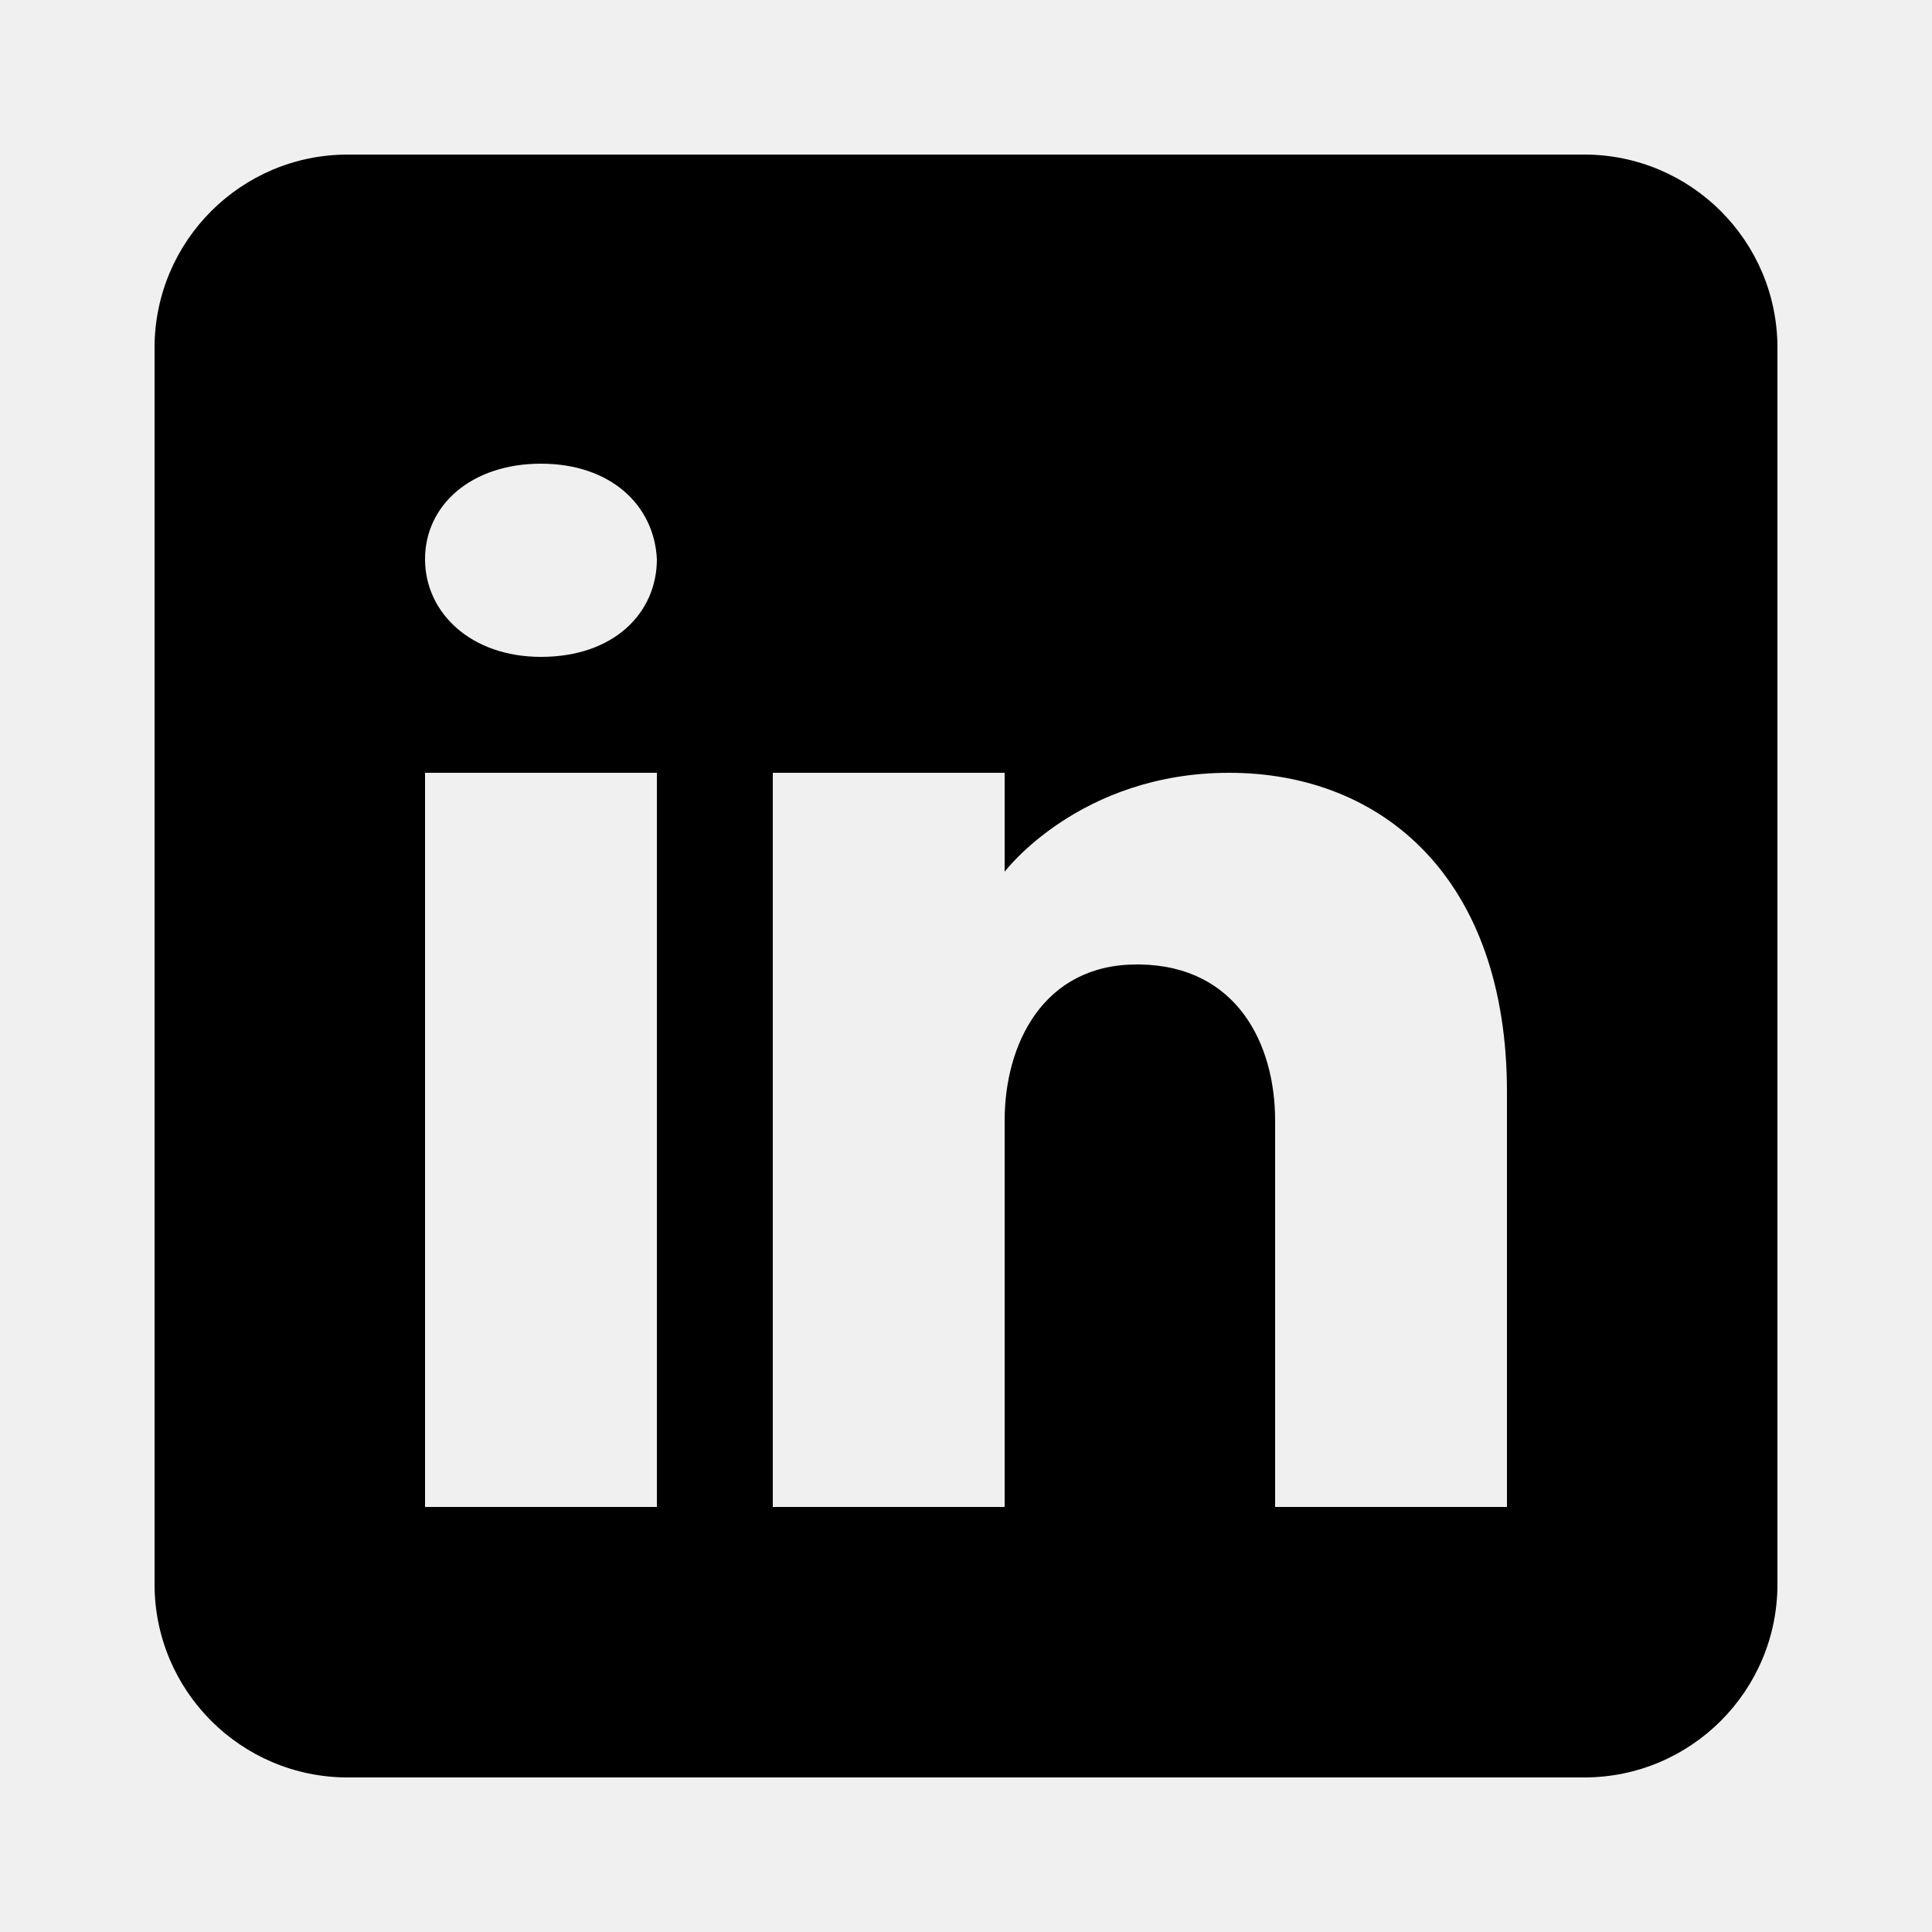
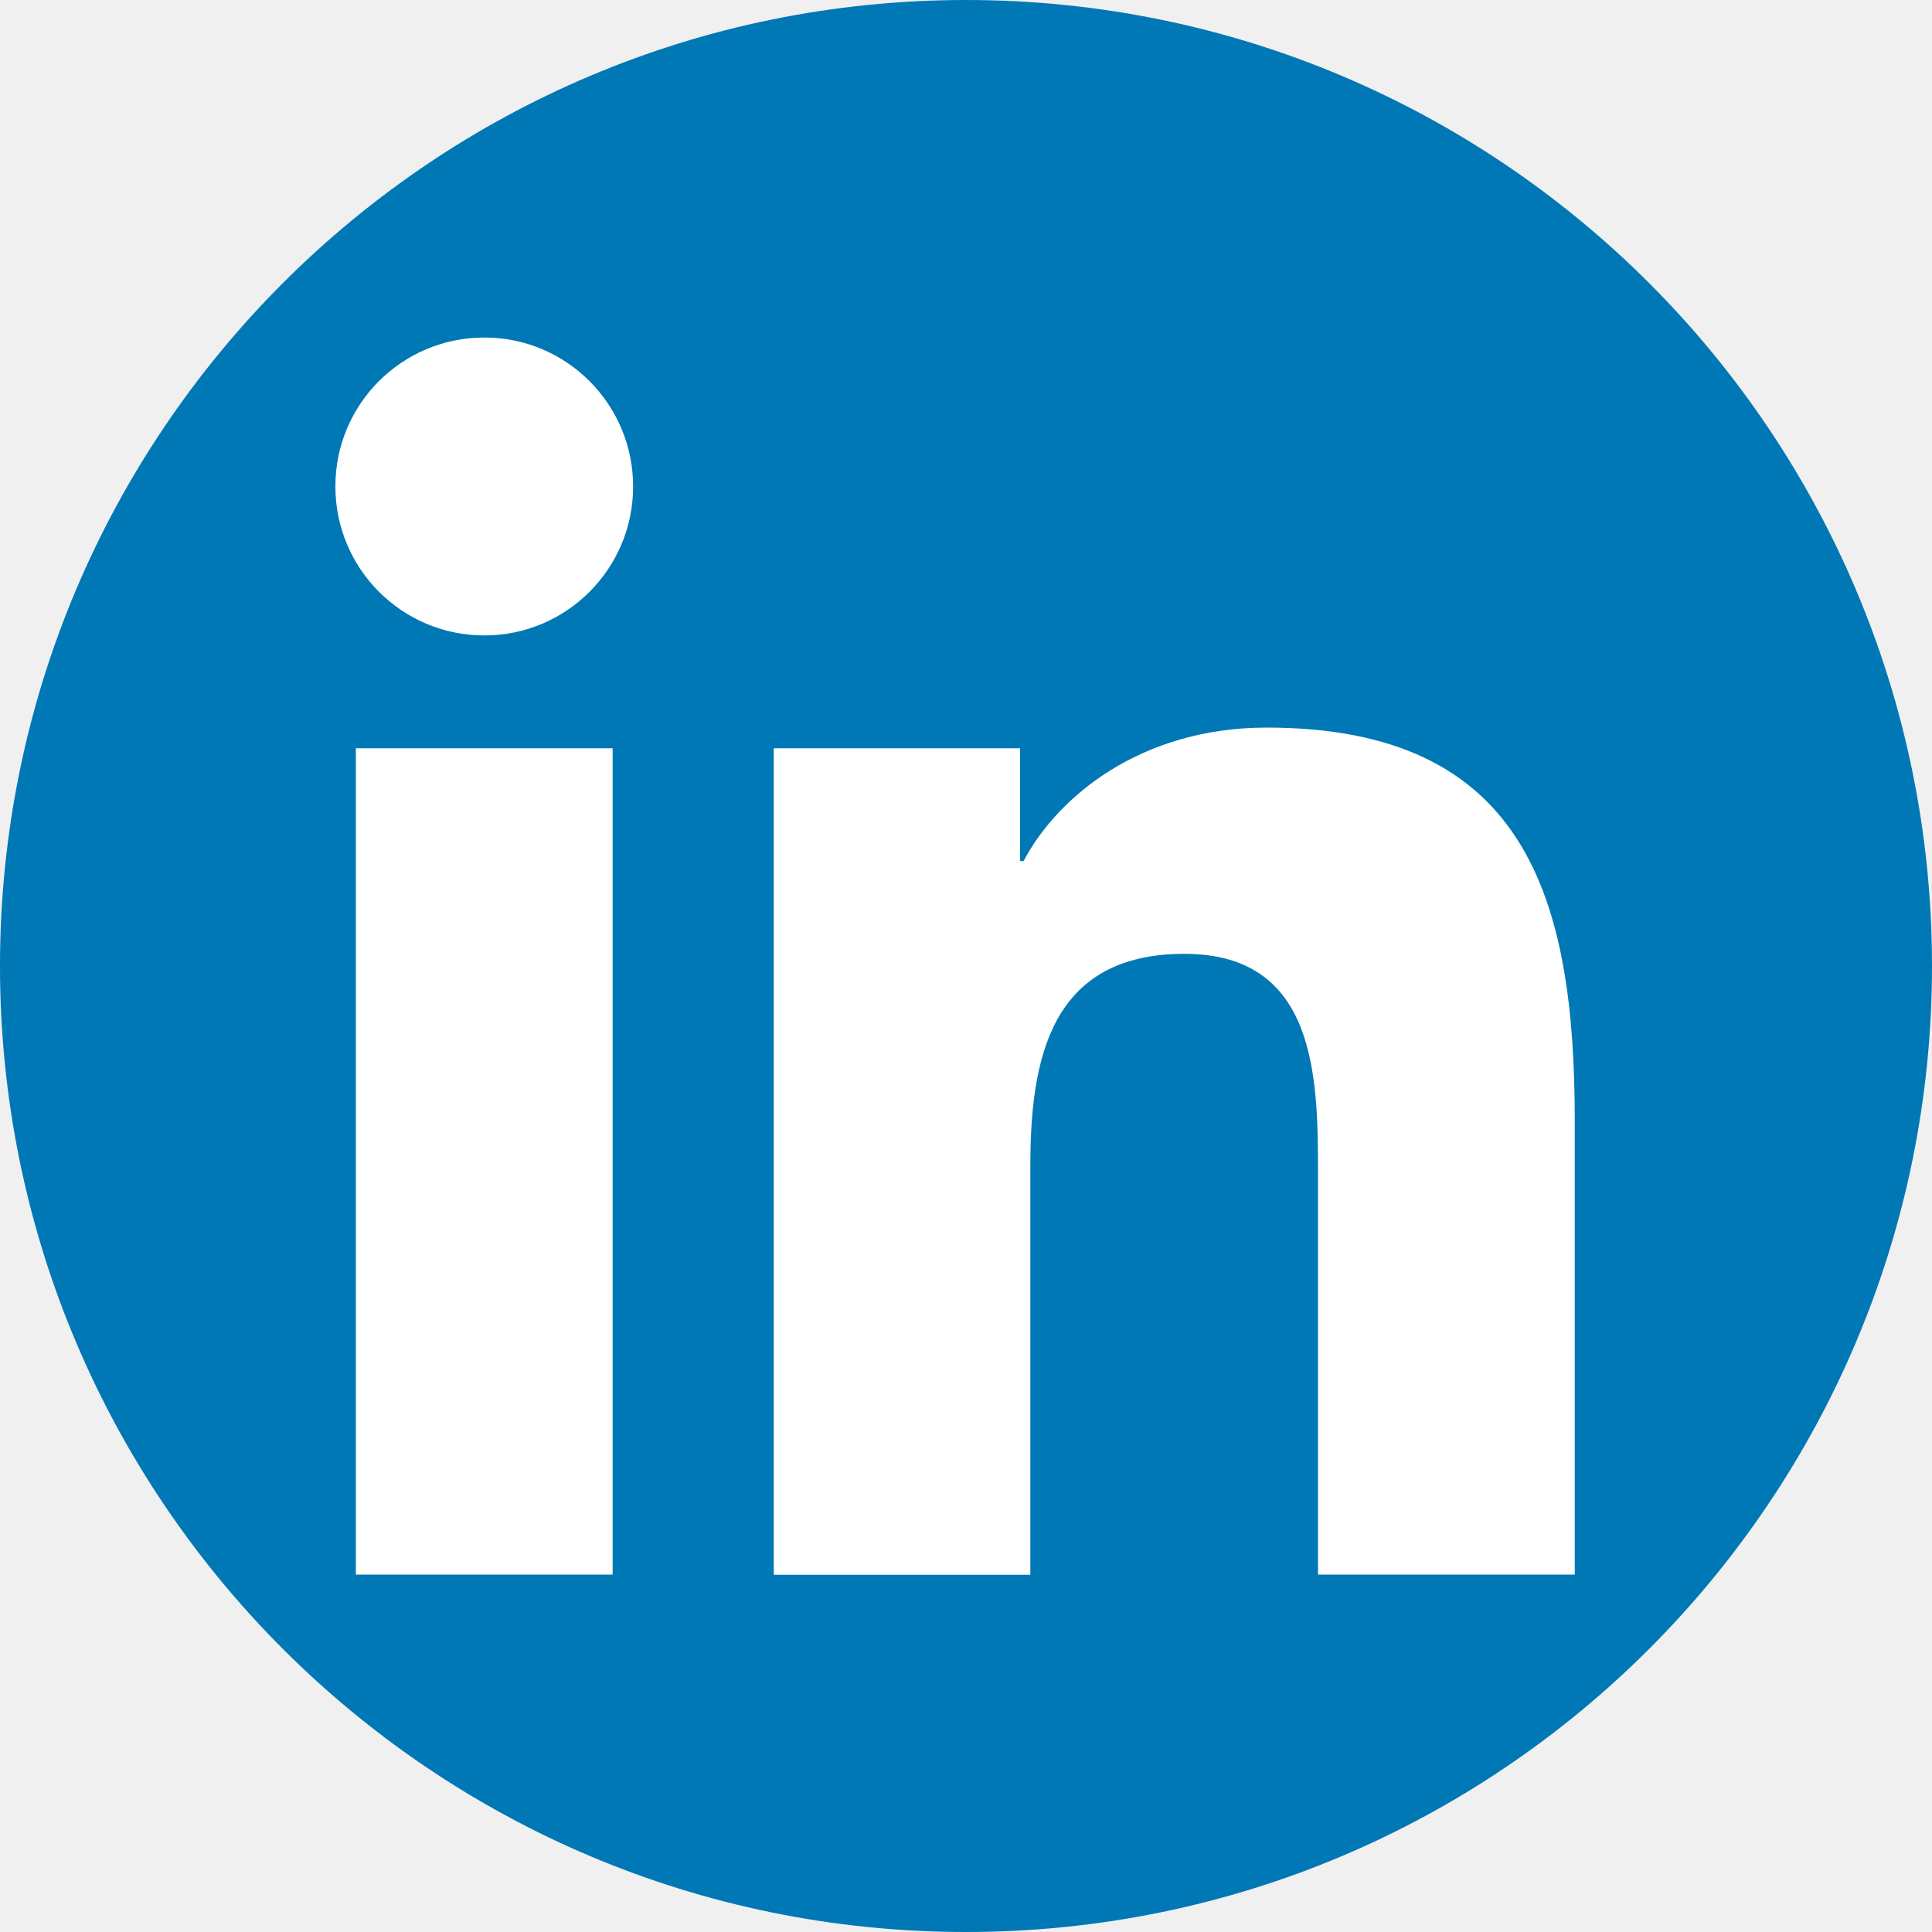
- <svg xmlns="http://www.w3.org/2000/svg" viewBox="0 0 50 50" width="50px" height="50px">
-   <path d="M41,4H9C6.24,4,4,6.24,4,9v32c0,2.76,2.24,5,5,5h32c2.76,0,5-2.24,5-5V9C46,6.24,43.76,4,41,4z M17,20v19h-6V20H17z M11,14.47c0-1.4,1.2-2.47,3-2.47s2.93,1.07,3,2.47c0,1.4-1.12,2.53-3,2.53C12.2,17,11,15.87,11,14.47z M39,39h-6c0,0,0-9.26,0-10 c0-2-1-4-3.5-4.04h-0.08C27,24.96,26,27.02,26,29c0,0.91,0,10,0,10h-6V20h6v2.56c0,0,1.93-2.56,5.81-2.56 c3.97,0,7.19,2.73,7.19,8.26V39z" />
+ <svg xmlns="http://www.w3.org/2000/svg" id="Layer_1" style="enable-background:new 0 0 1000 1000;" version="1.1" viewBox="0 0 1000 1000" xml:space="preserve">
+   <style type="text/css">
+ 	.st0{fill:#0078B5;}
+ 	.st1{fill:#FFFFFF;}
+ </style>
+   <g>
+     <path class="st0" d="M500,1000L500,1000C223.9,1000,0,776.1,0,500l0,0C0,223.9,223.9,0,500,0l0,0c276.1,0,500,223.9,500,500l0,0   C1000,776.1,776.1,1000,500,1000z" />
+     <g>
+       <g>
+         <path class="st1" d="M184.2,387.3h132.9v427.7H184.2V387.3z M250.7,174.7c42.5,0,77,34.5,77,77.1s-34.5,77.1-77,77.1     c-42.6,0-77.1-34.5-77.1-77.1C173.5,209.3,208,174.7,250.7,174.7" />
+         <path class="st1" d="M400.5,387.3H528v58.4h1.8c17.7-33.6,61-69.1,125.8-69.1c134.6,0,159.5,88.6,159.5,203.7v234.7H682.2V607.1     c0-49.7-0.9-113.4-69.1-113.4c-69.2,0-79.8,54-79.8,109.8v211.6H400.5V387.3z" />
+       </g>
+     </g>
+   </g>
</svg>
